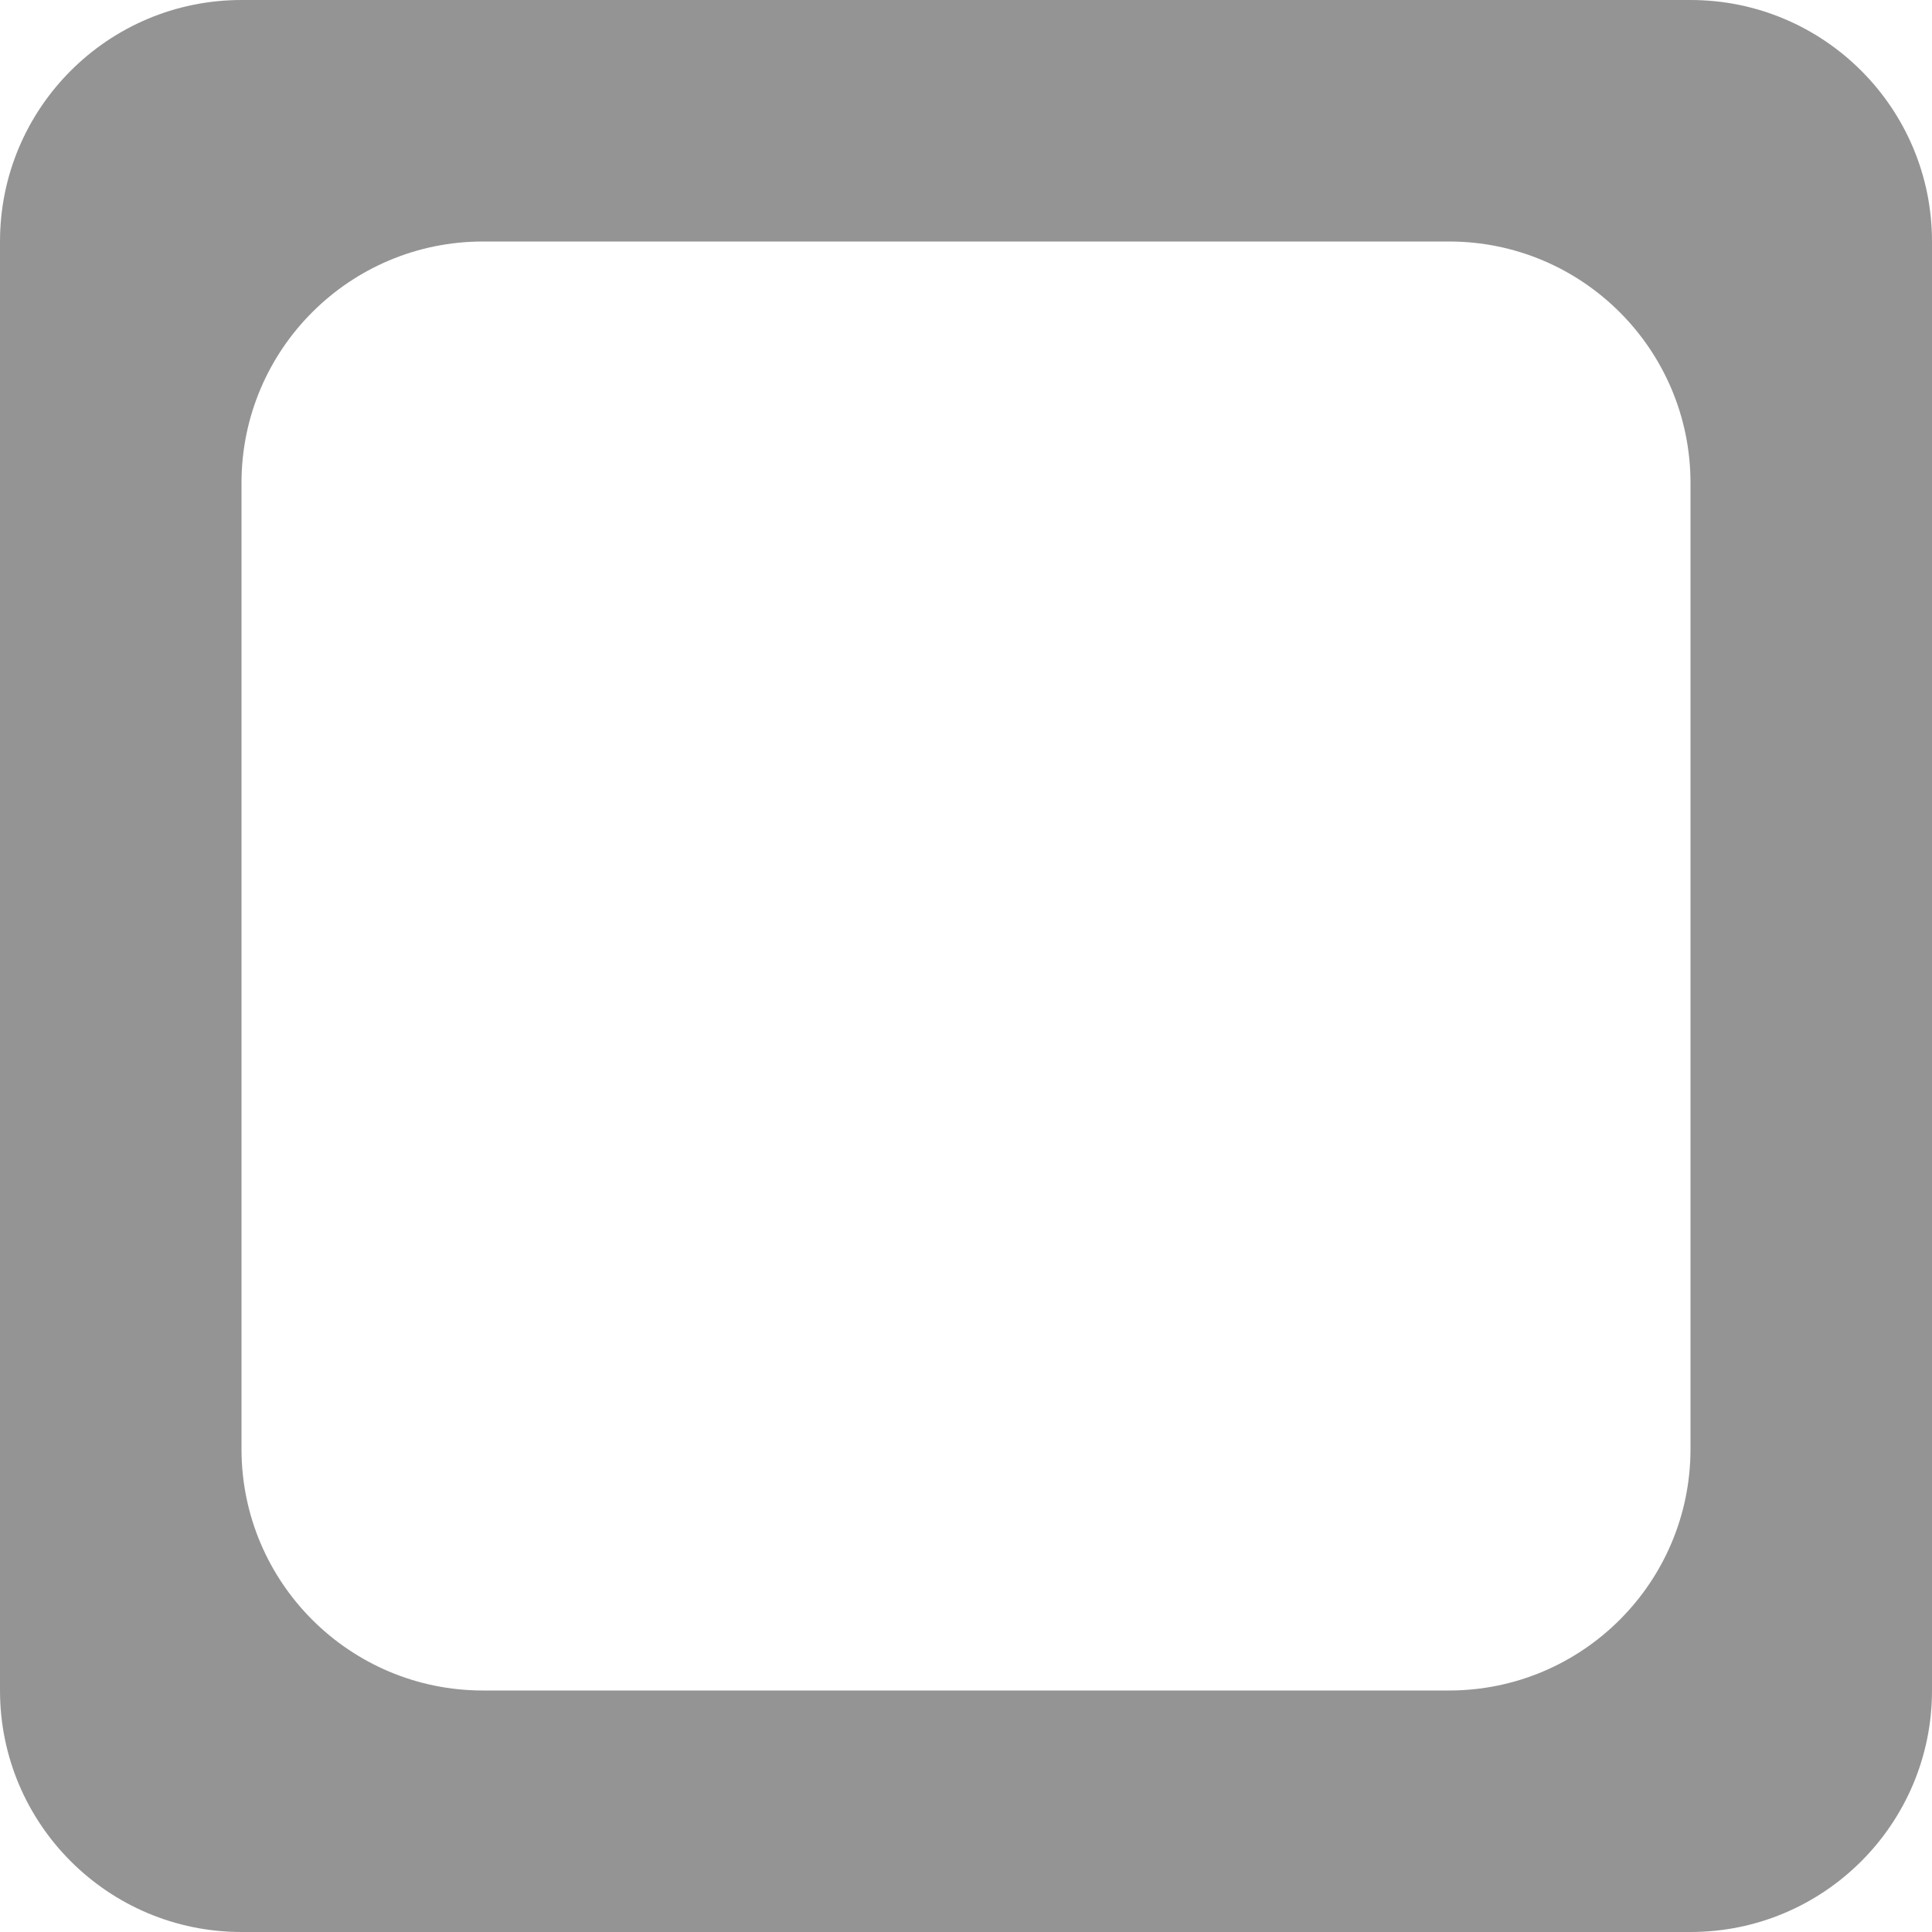
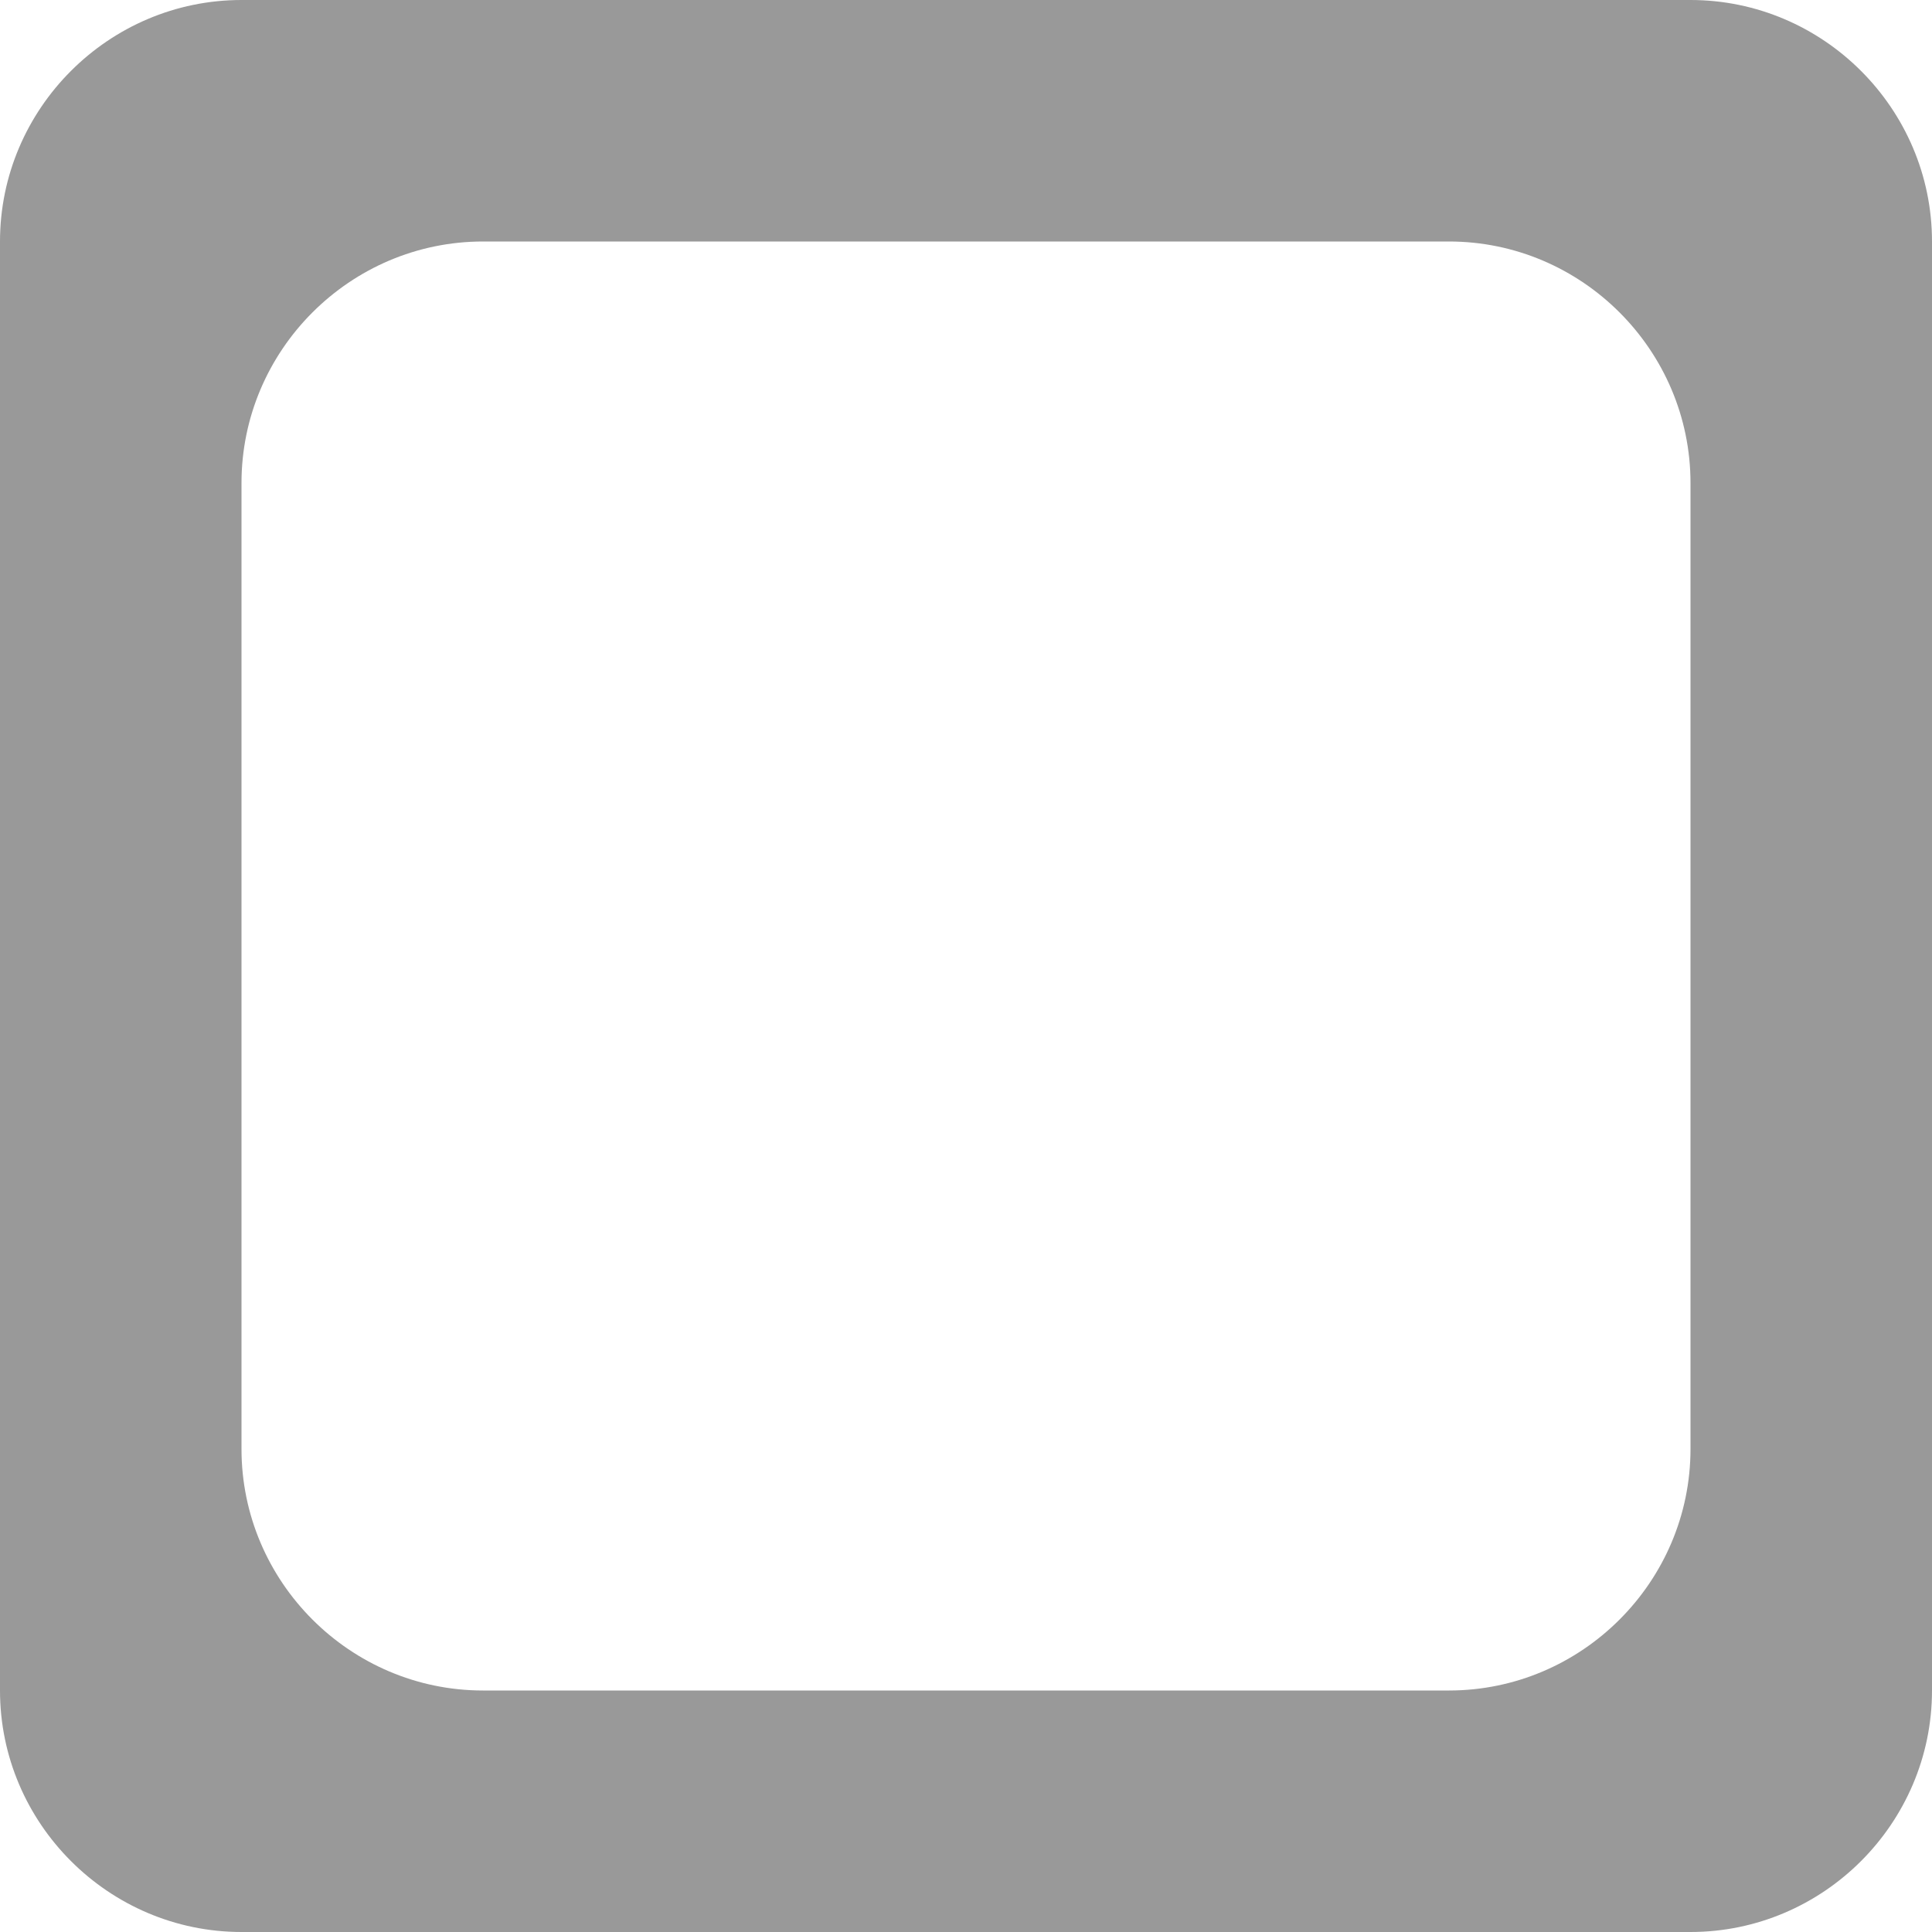
- <svg xmlns="http://www.w3.org/2000/svg" viewBox="0 0 16 16" preserveAspectRatio="xMinYMid meet">
-   <path d="M14,0H2A2,2,0,0,0,0,2V14a2,2,0,0,0,2,2H14a2,2,0,0,0,2-2V2A2,2,0,0,0,14,0Zm0,12a2,2,0,0,1-2,2H4a2,2,0,0,1-2-2V4A2,2,0,0,1,4,2h8a2,2,0,0,1,2,2Z" fill="#949494" />
+ <svg xmlns="http://www.w3.org/2000/svg" width="16" height="16" viewBox="0 0 16 16" preserveAspectRatio="xMinYMid meet" overflow="visible">
+   <path d="M14 0H2C.9 0 0 .9 0 2v12c0 1.1.9 2 2 2h12c1.1 0 2-.9 2-2V2c0-1.1-.9-2-2-2zm0 12c0 1.1-.9 2-2 2H4c-1.1 0-2-.9-2-2V4c0-1.1.9-2 2-2h8c1.1 0 2 .9 2 2v8z" fill="#999" />
</svg>
